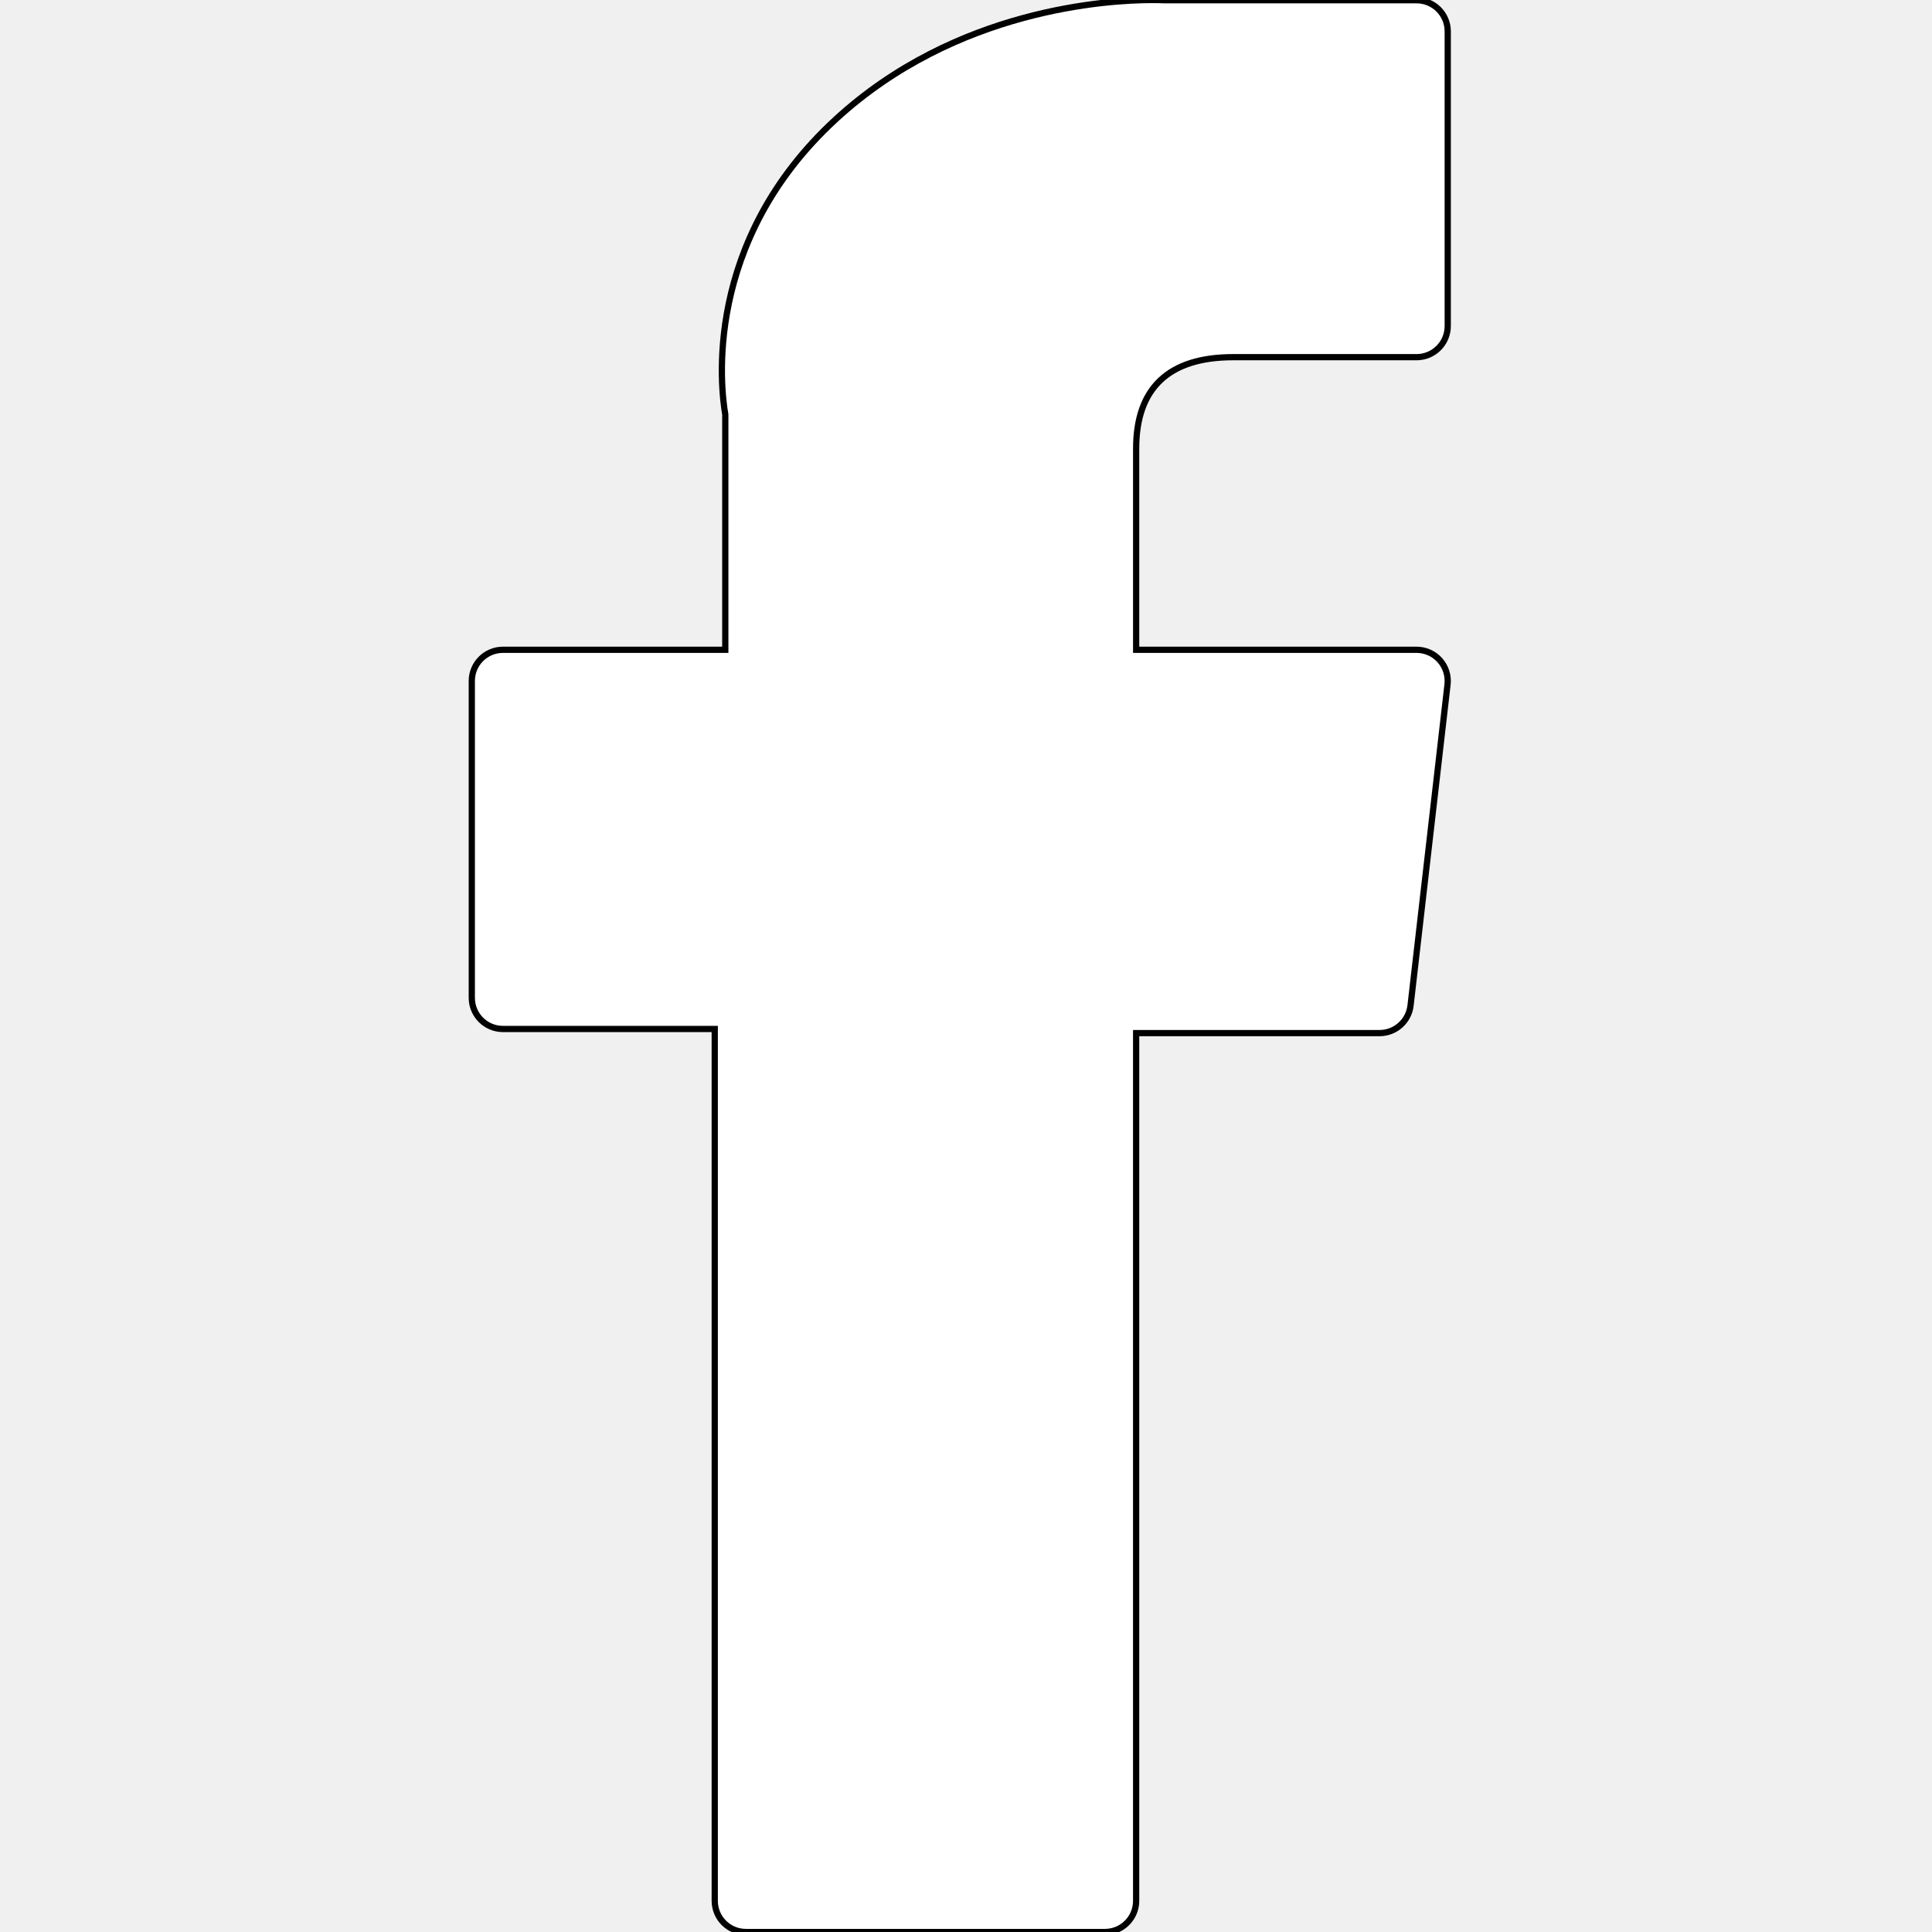
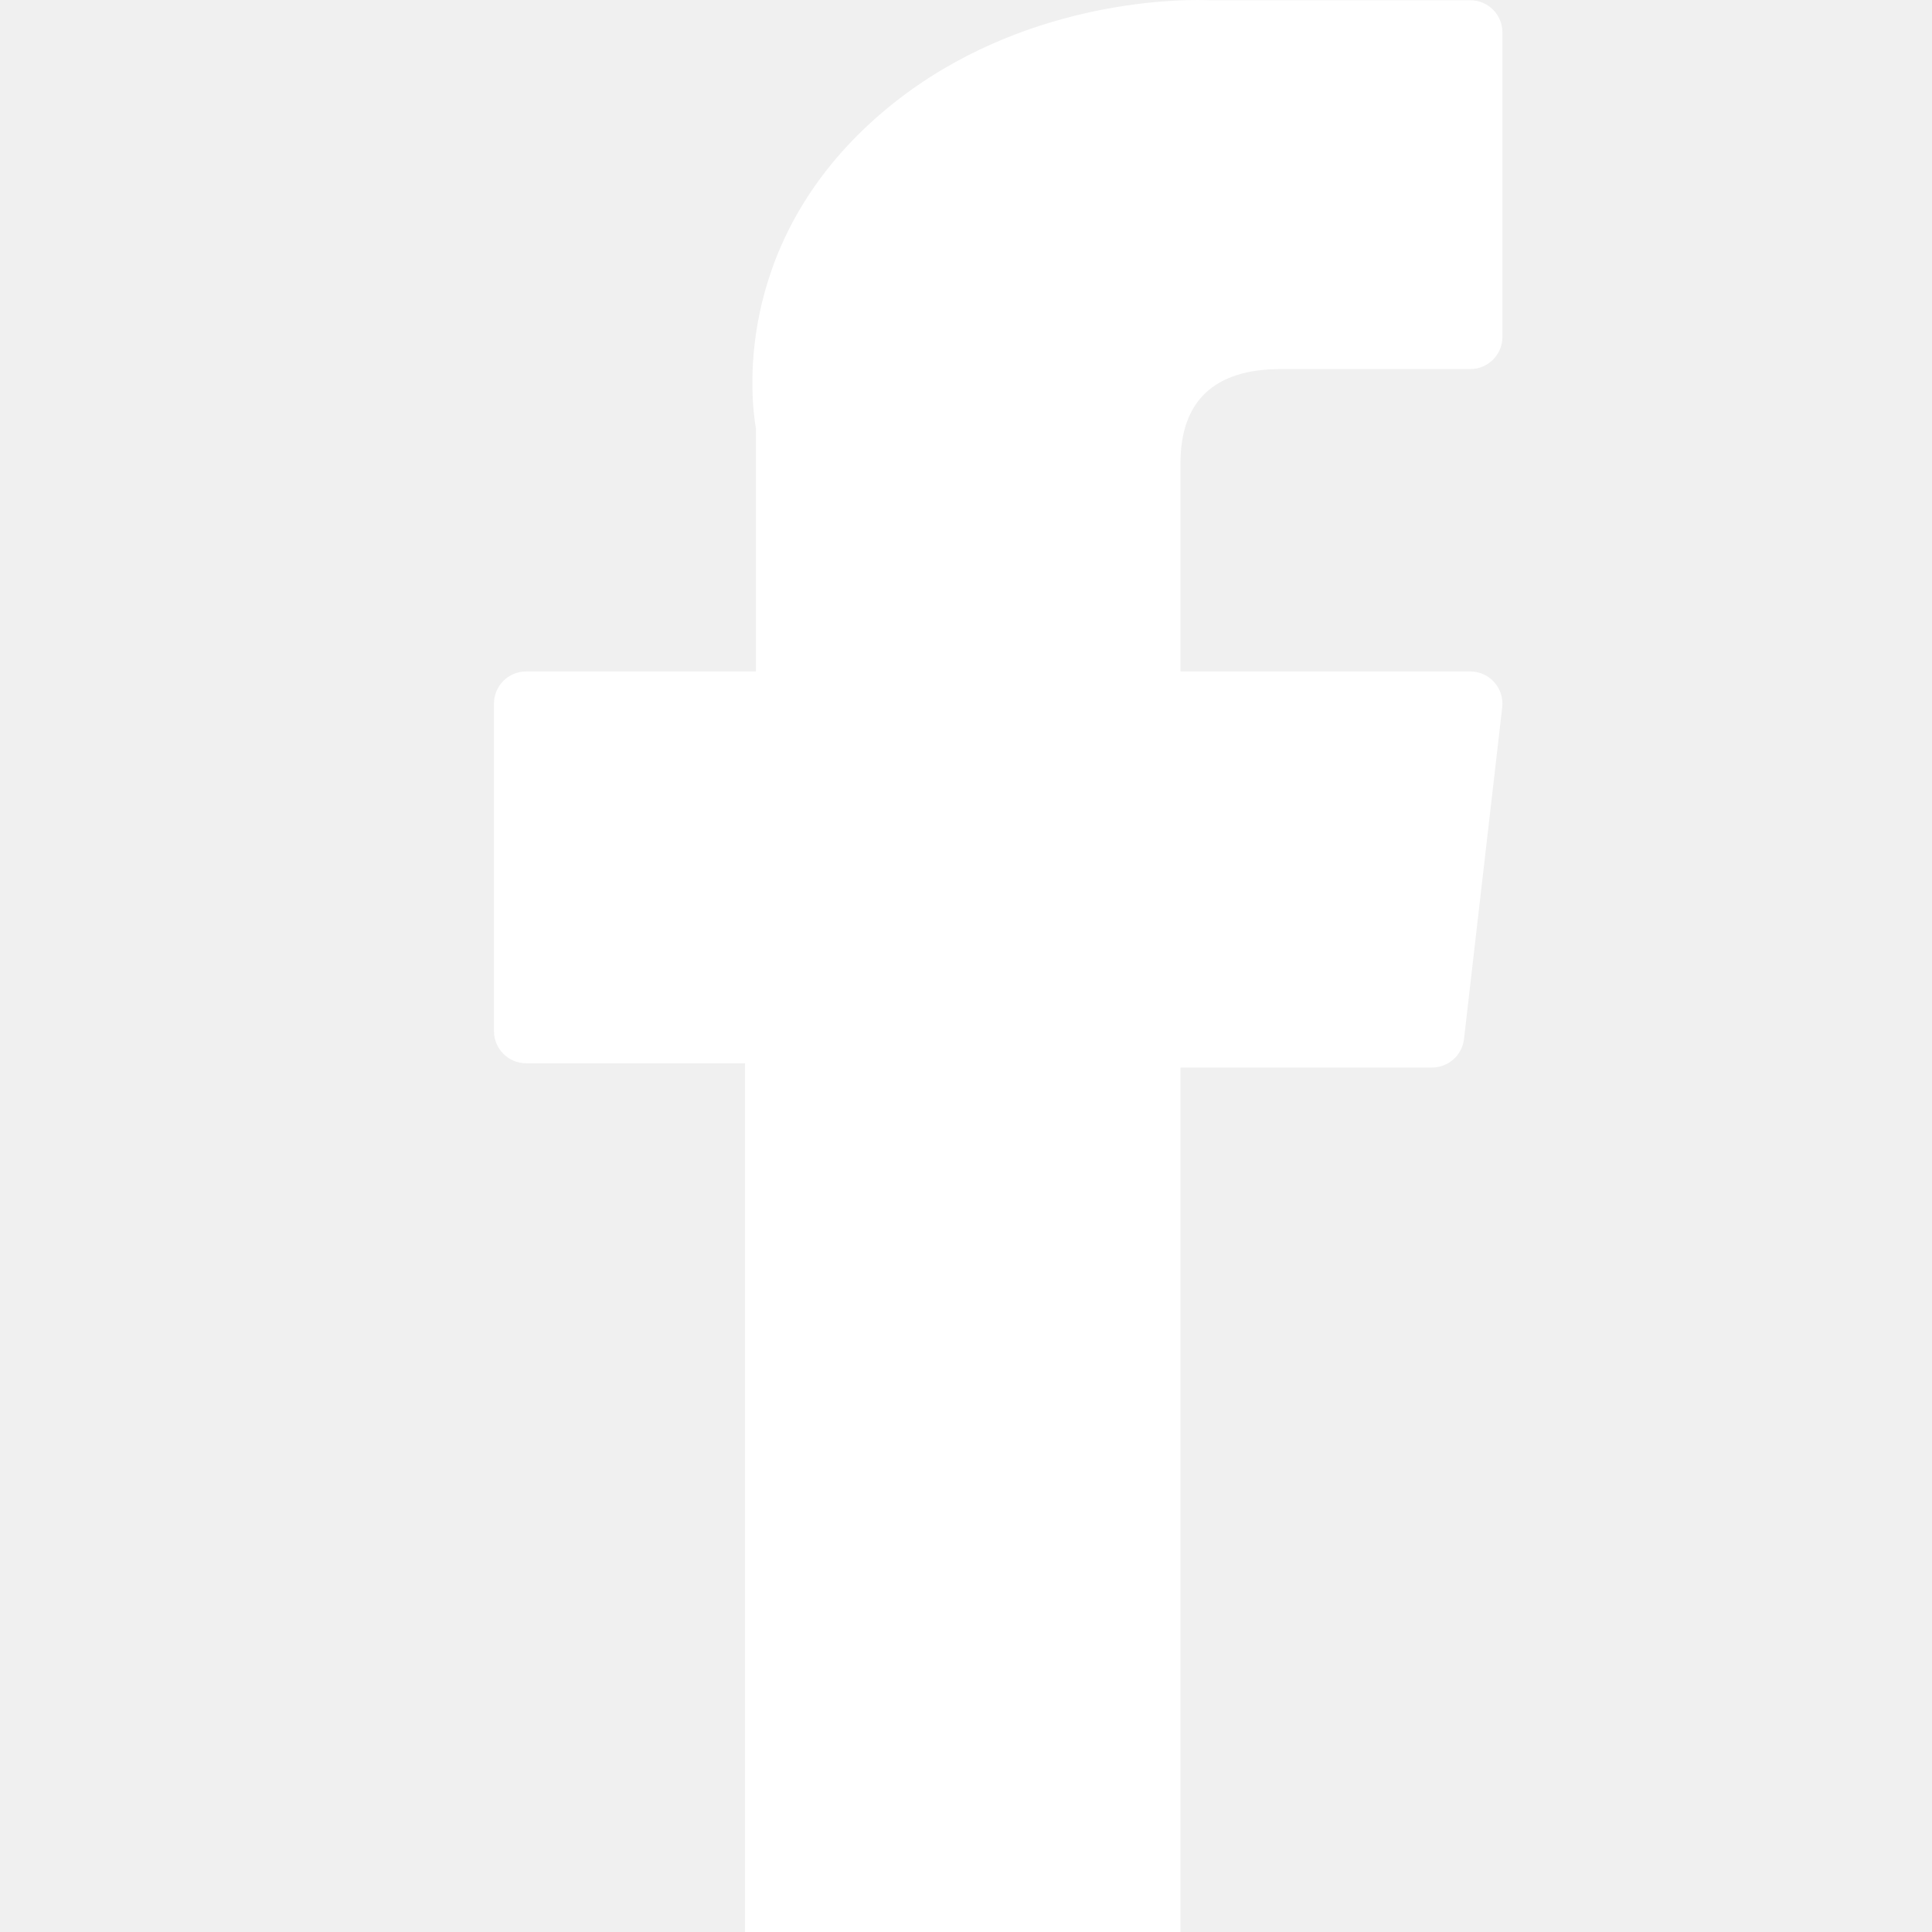
- <svg xmlns="http://www.w3.org/2000/svg" height="77px" width="77px" version="1.1" id="Layer_1" viewBox="1 0 310 310" xml:space="preserve" stroke="#000000">
-   <g id="XMLID_834_">
+ <svg xmlns="http://www.w3.org/2000/svg" height="77px" width="77px" version="1.1" id="Layer_1" viewBox="0 0 300 300">
+   <g>
    <path id="XMLID_835_" fill="white" d="M81.703,165.106h33.981V305c0,     2.762,2.238,5,5,5h57.616c2.762,0,5-2.238,5-5V165.765h39.064 c2.54,0,4.677-1.906,     4.967-4.429l5.933-51.502c0.163-1.417-0.286-2.836-1.234-3.899c-0.949-1.064-2.307-1.673-3.732-1.673h-44.996 V71.978c0-9.732,     5.24-14.667,15.576-14.667c1.473,0,29.42,0,29.42,0c2.762,0,5-2.239,5-5V5.037c0-2.762-2.238-5-5-5h-40.545 C187.467,0.023,186.832,0,185.896,0c-7.035,0-31.488,1.381-50.804,     19.151c-21.402,19.692-18.427,43.27-17.716,47.358v37.752H81.703 c-2.762,0-5,2.238-5,5v50.844C76.703,162.867,78.941,165.106,81.703,165.106z" />
  </g>
</svg>
